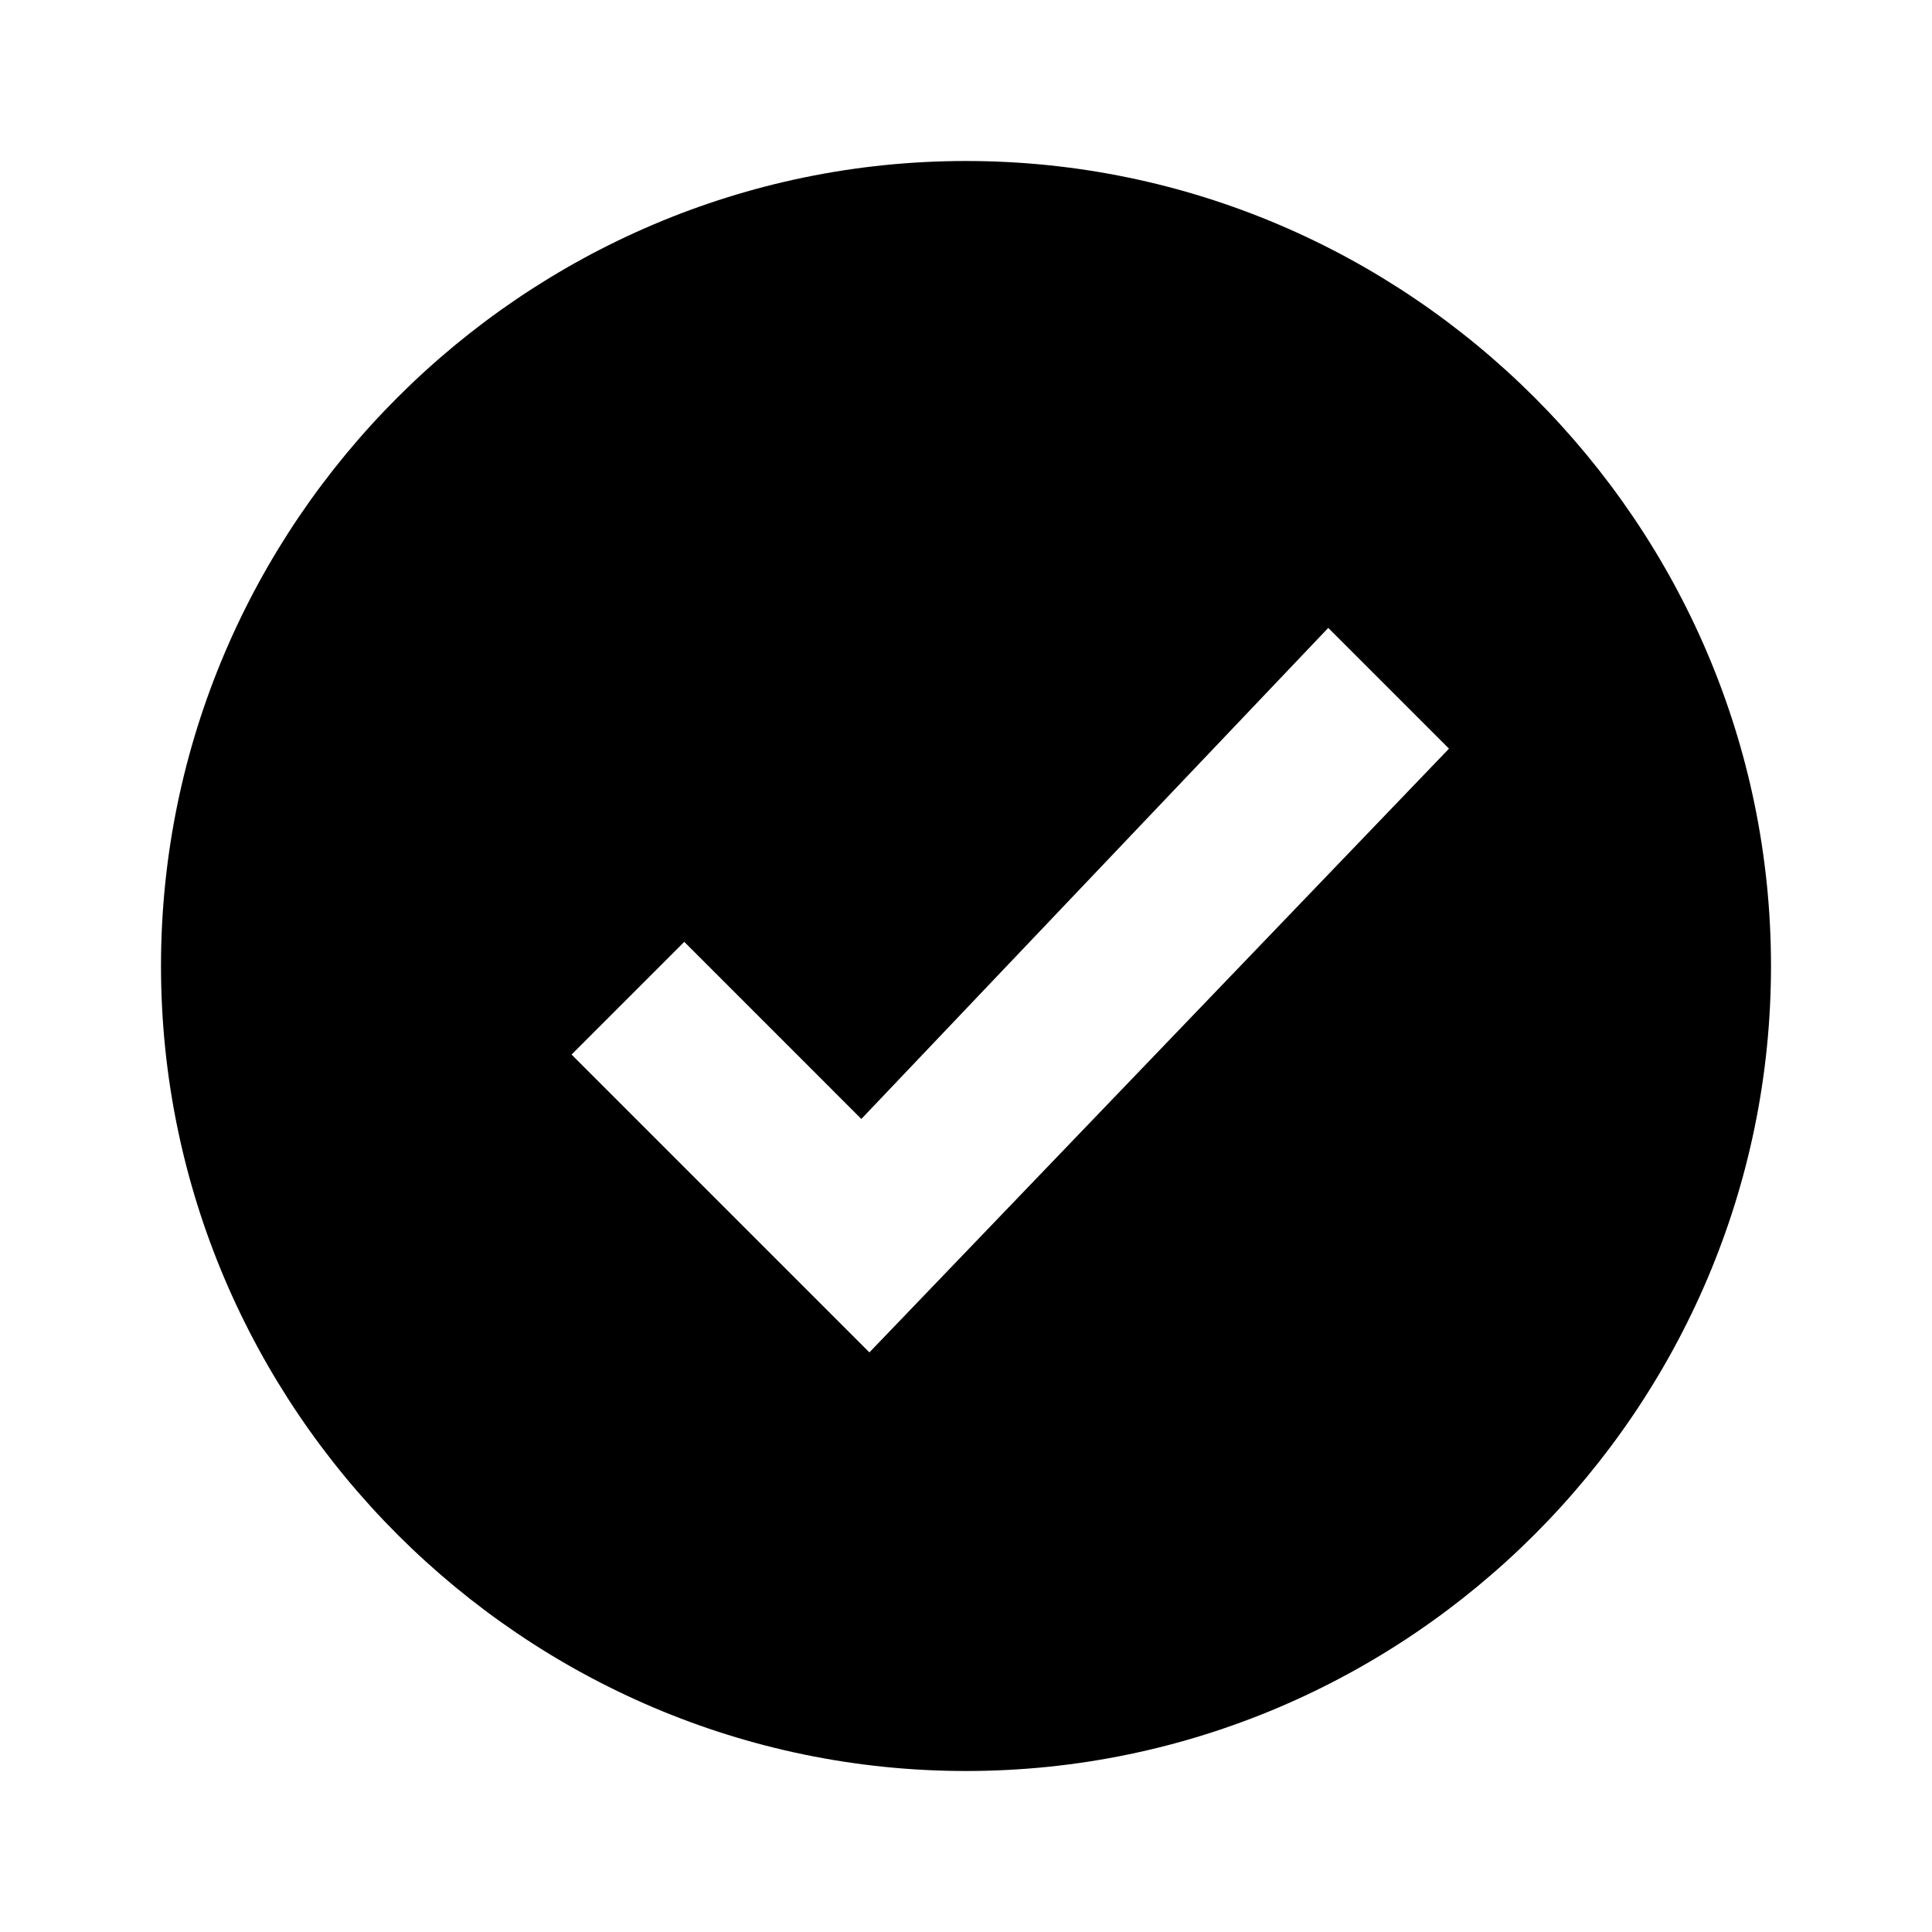
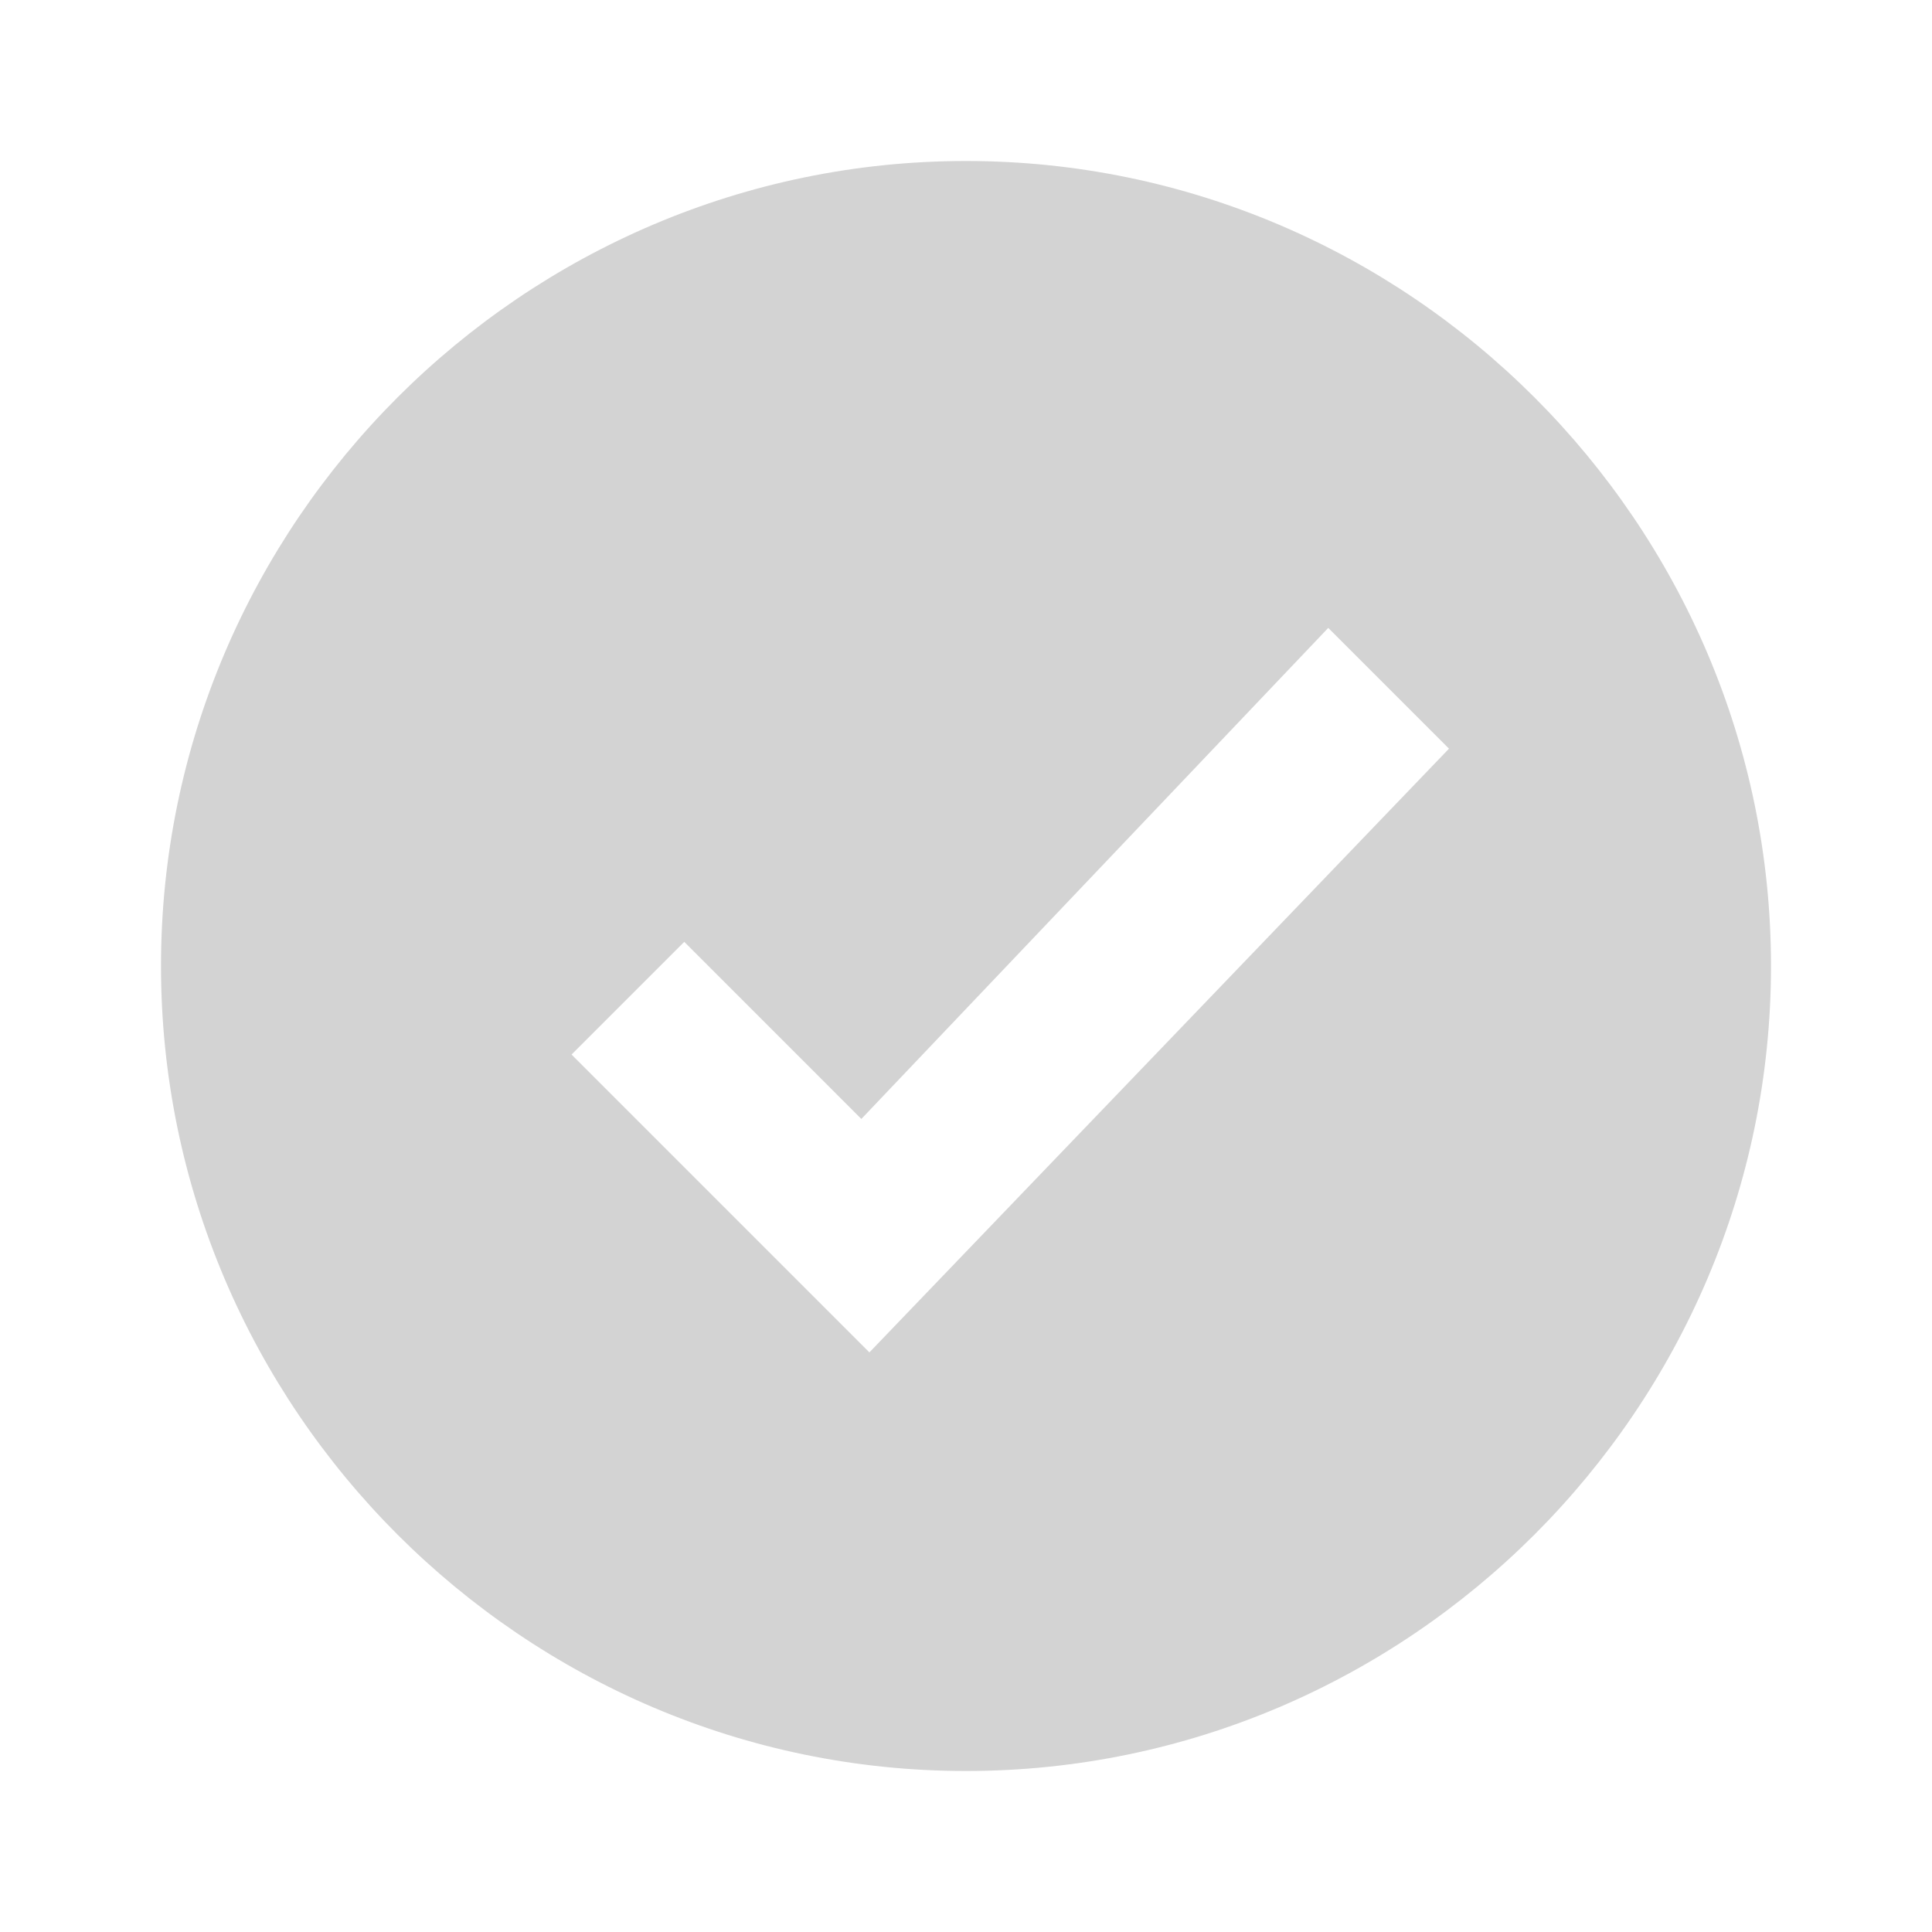
- <svg xmlns="http://www.w3.org/2000/svg" version="1.1" id="Layer_1" x="0px" y="0px" viewBox="0 0 24 24" style="enable-background:new 0 0 24 24;" xml:space="preserve">
+ <svg xmlns="http://www.w3.org/2000/svg" fill="#D3D3D3" version="1.1" id="Layer_1" x="0px" y="0px" viewBox="0 0 24 24" style="enable-background:new 0 0 24 24;" xml:space="preserve">
  <style type="text/css">
	.st0{fill:none;}
</style>
  <path d="M12,2C6.5,2,2,6.5,2,12s4.5,10,10,10s10-4.5,10-10S17.5,2,12,2z M10.8,16.8l-3.7-3.7l1.4-1.4l2.2,2.2l5.8-6.1L18,9.3  L10.8,16.8z" />
  <rect class="st0" width="24" height="24" />
</svg>
